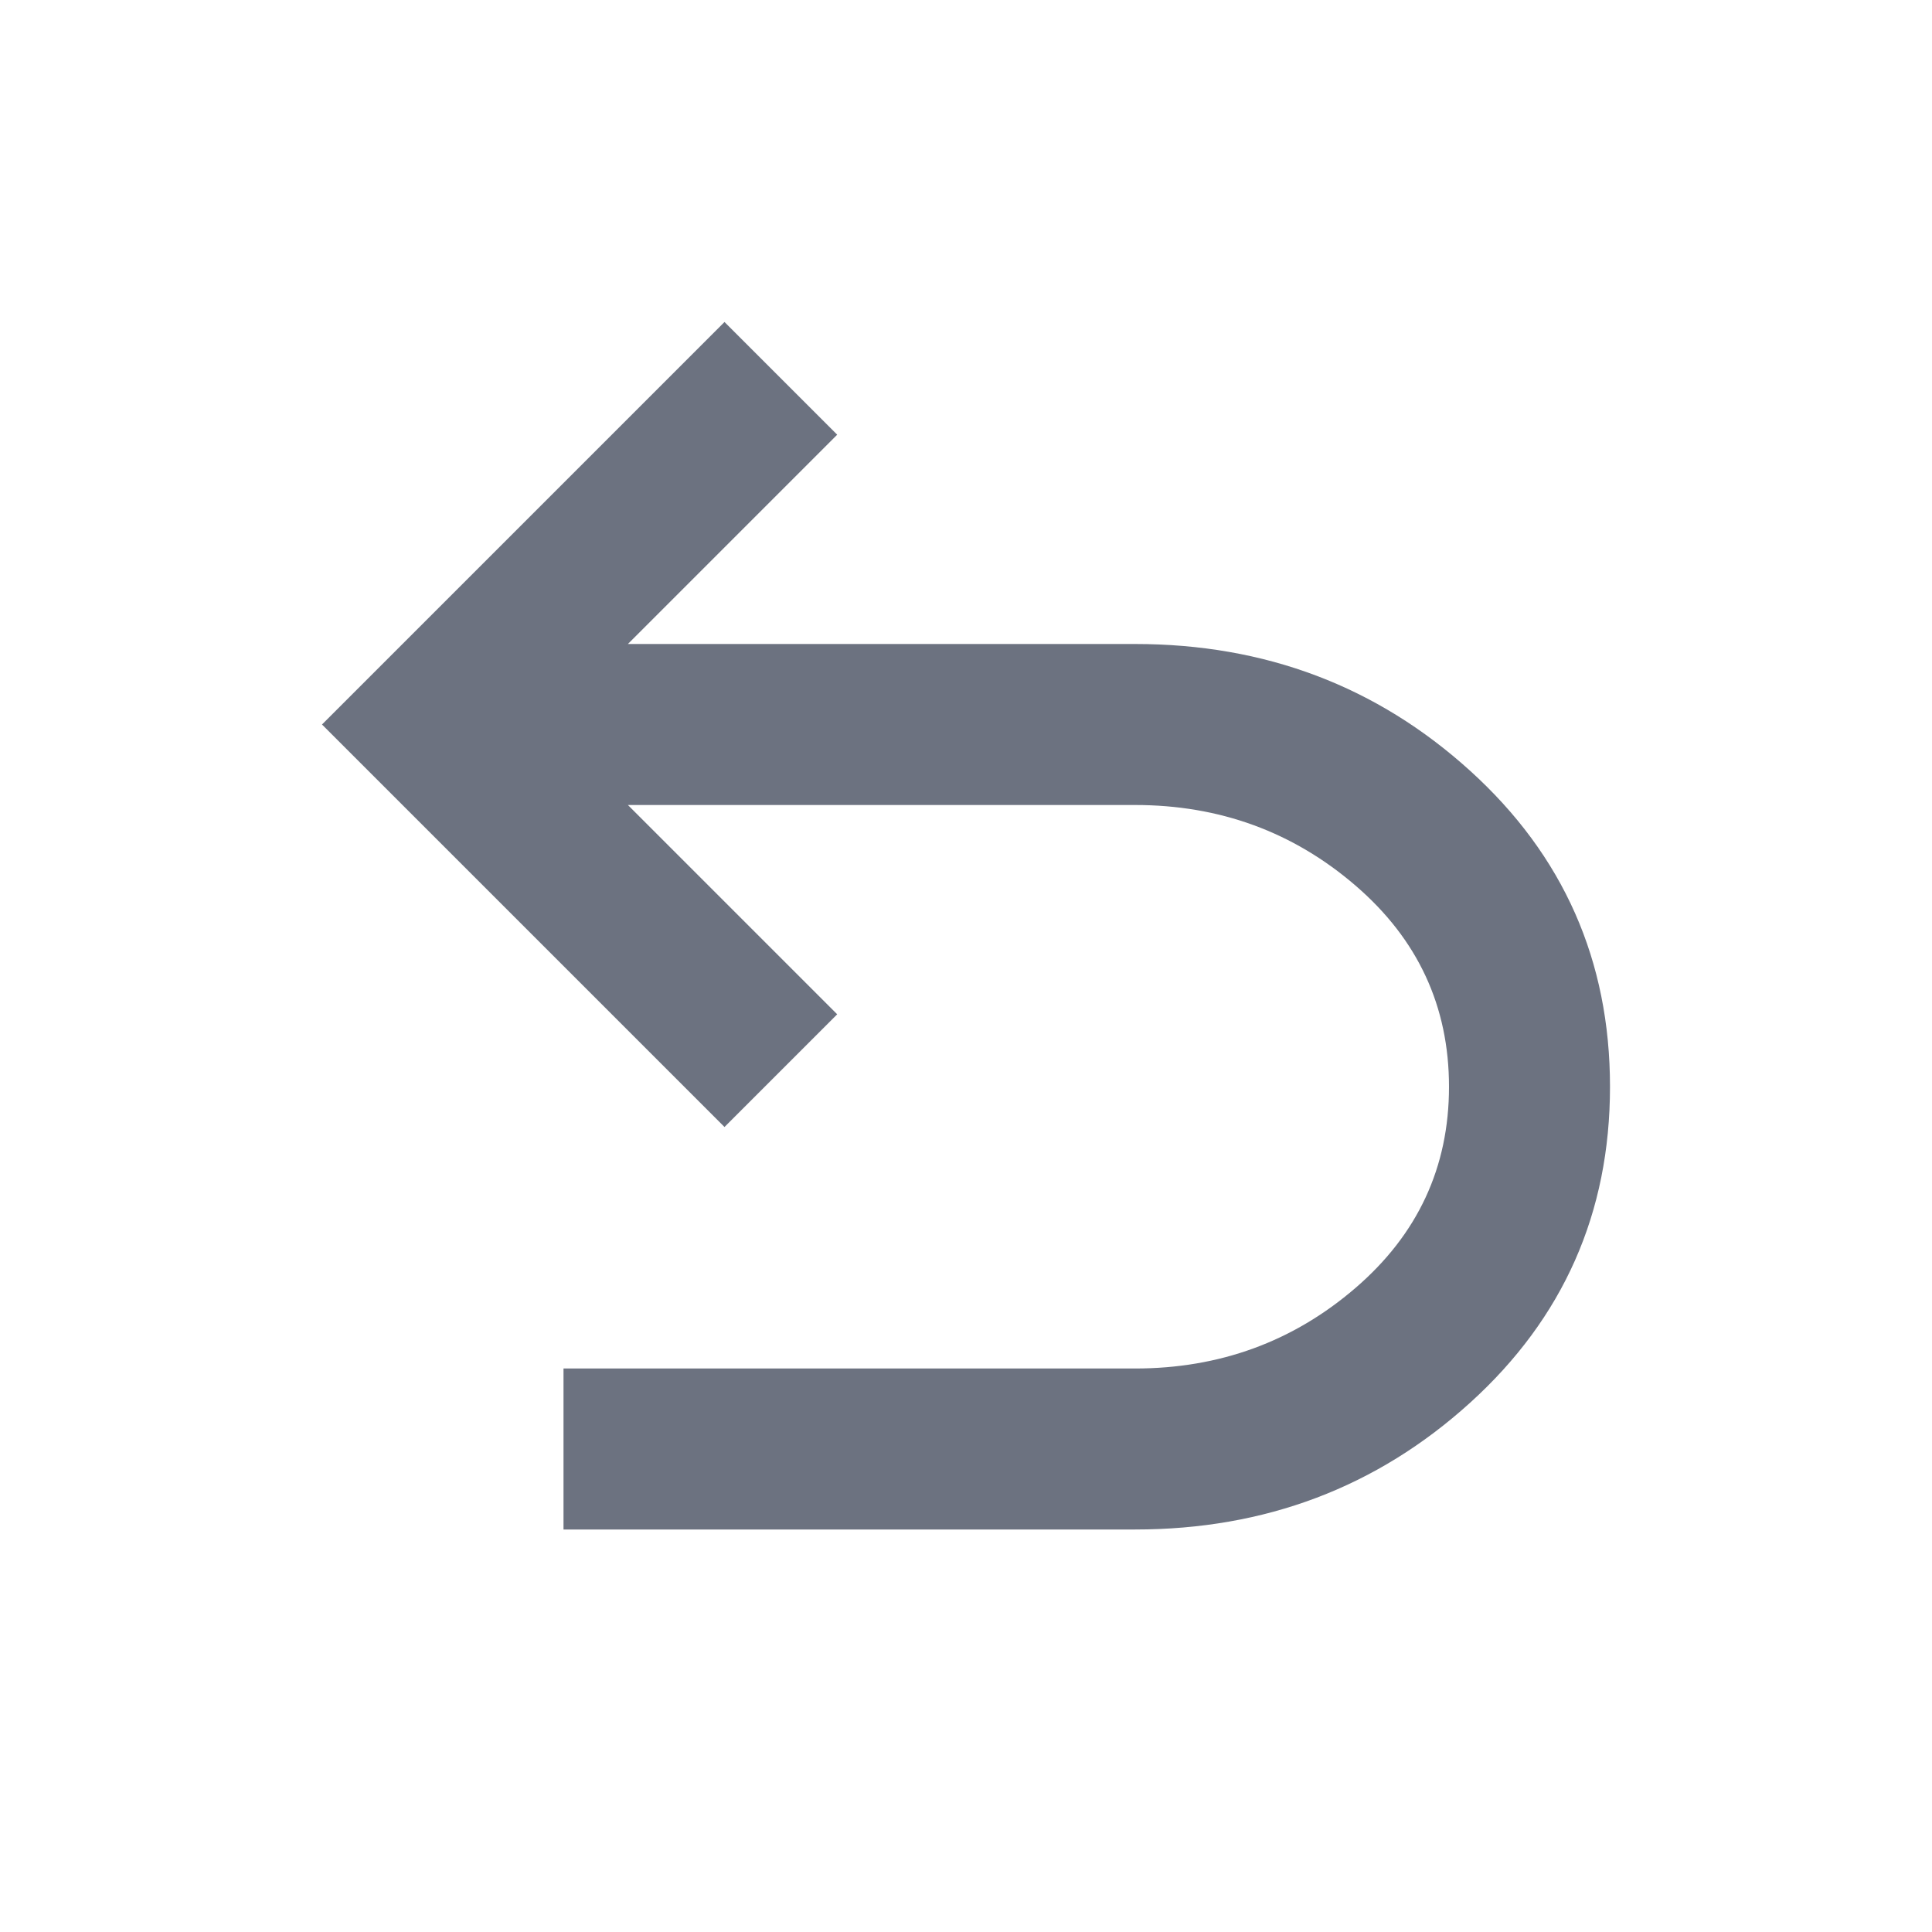
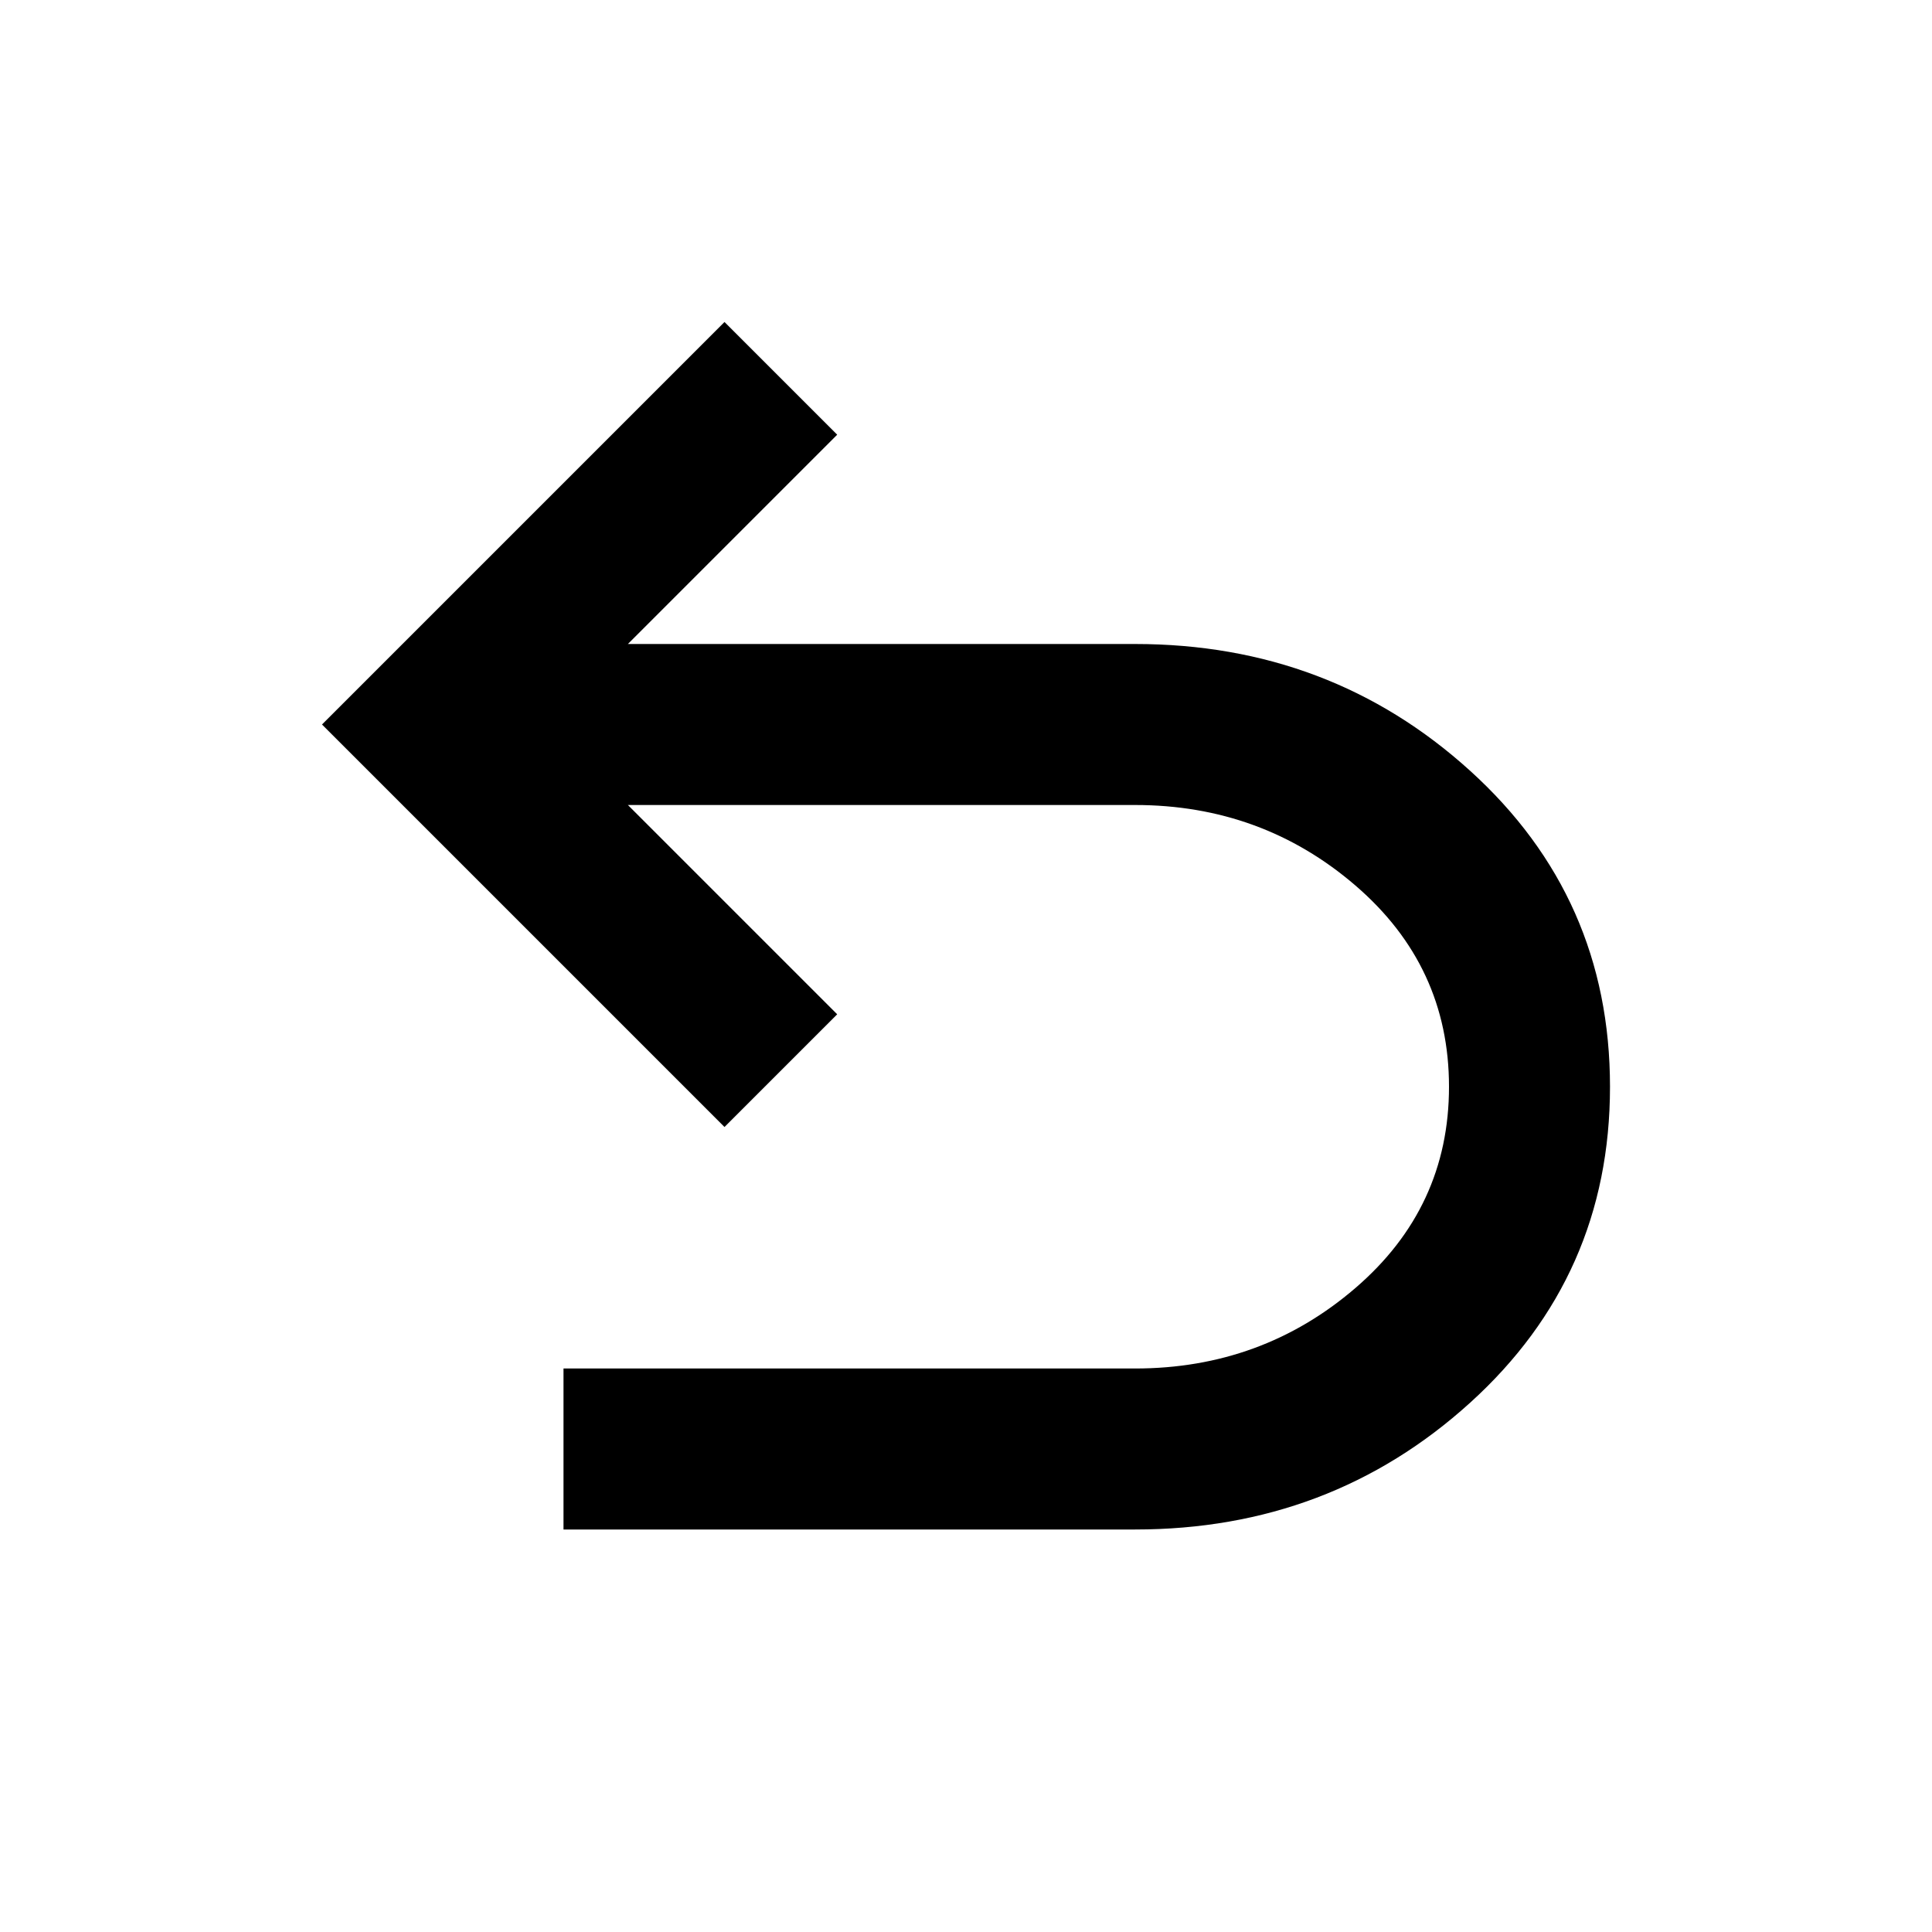
- <svg xmlns="http://www.w3.org/2000/svg" height="24px" viewBox="0 -960 960 960" width="24px" fill="#6c7280">
+ <svg xmlns="http://www.w3.org/2000/svg" height="24px" viewBox="0 -960 960 960" width="24px" fill="#000000">
  <path d="M280-200v-80h284q63 0 109.5-40T720-420q0-60-46.5-100T564-560H312l104 104-56 56-200-200 200-200 56 56-104 104h252q97 0 166.5 63T800-420q0 94-69.5 157T564-200H280Z" />
</svg>
